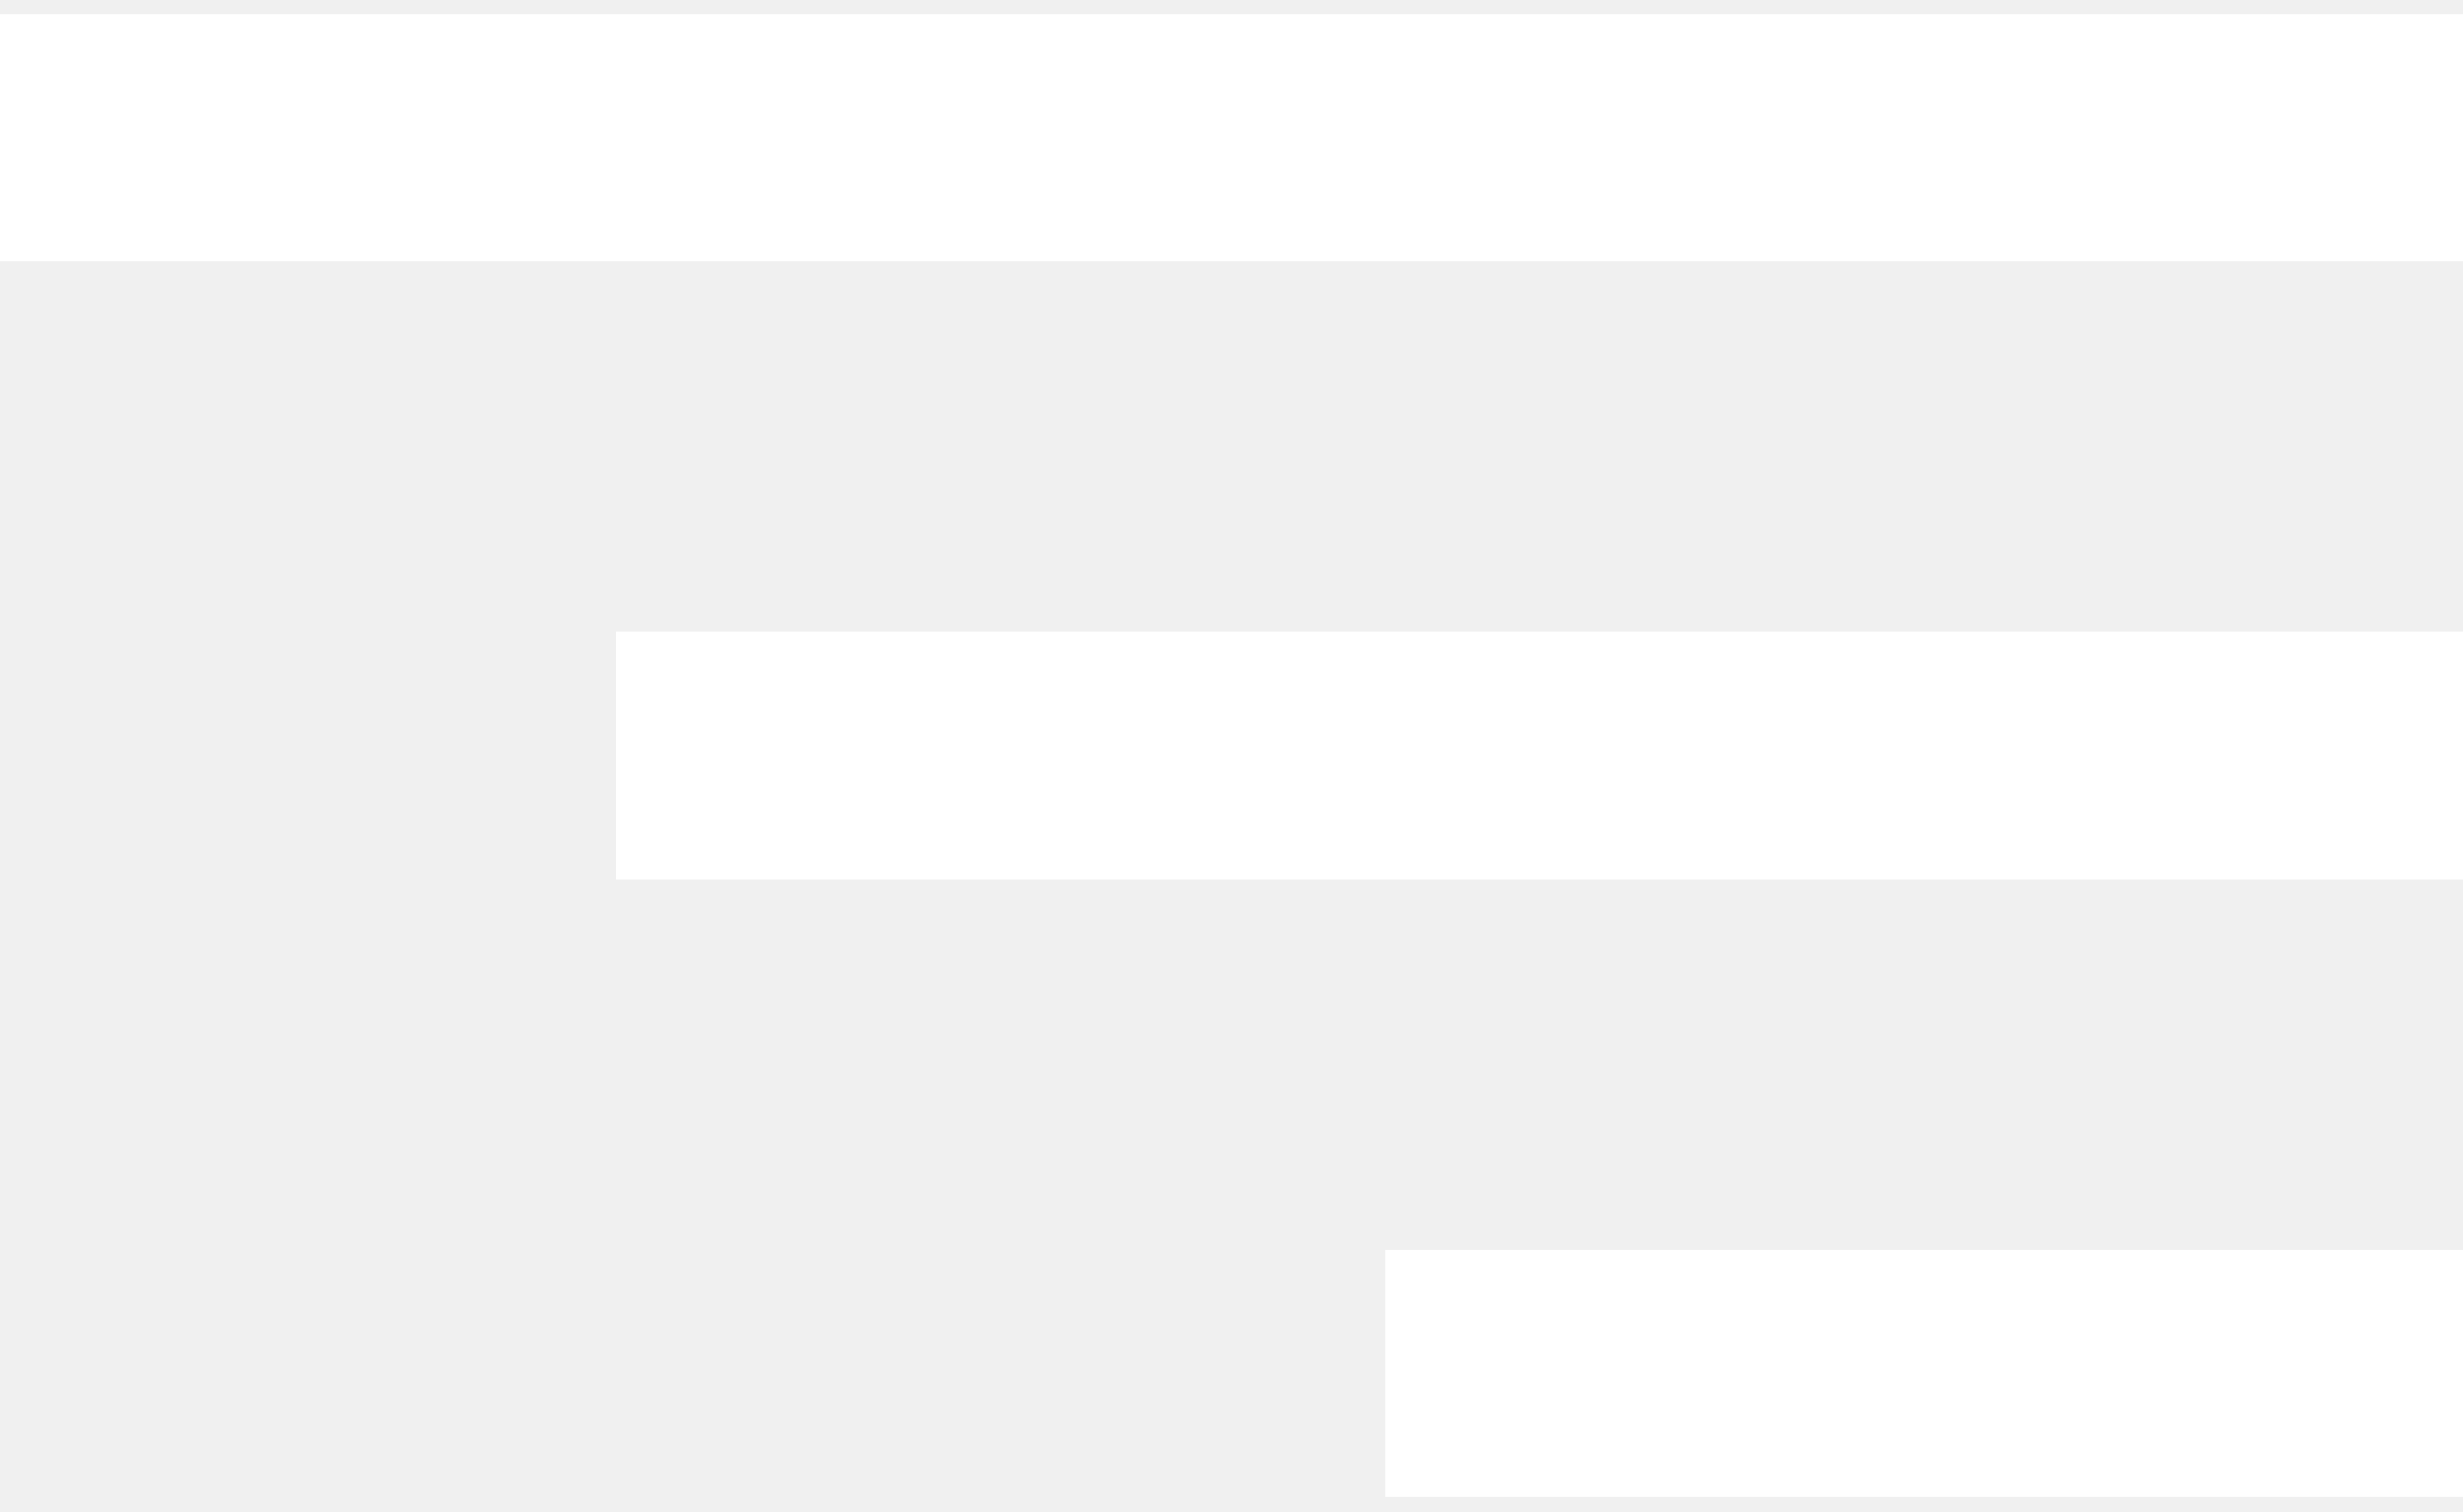
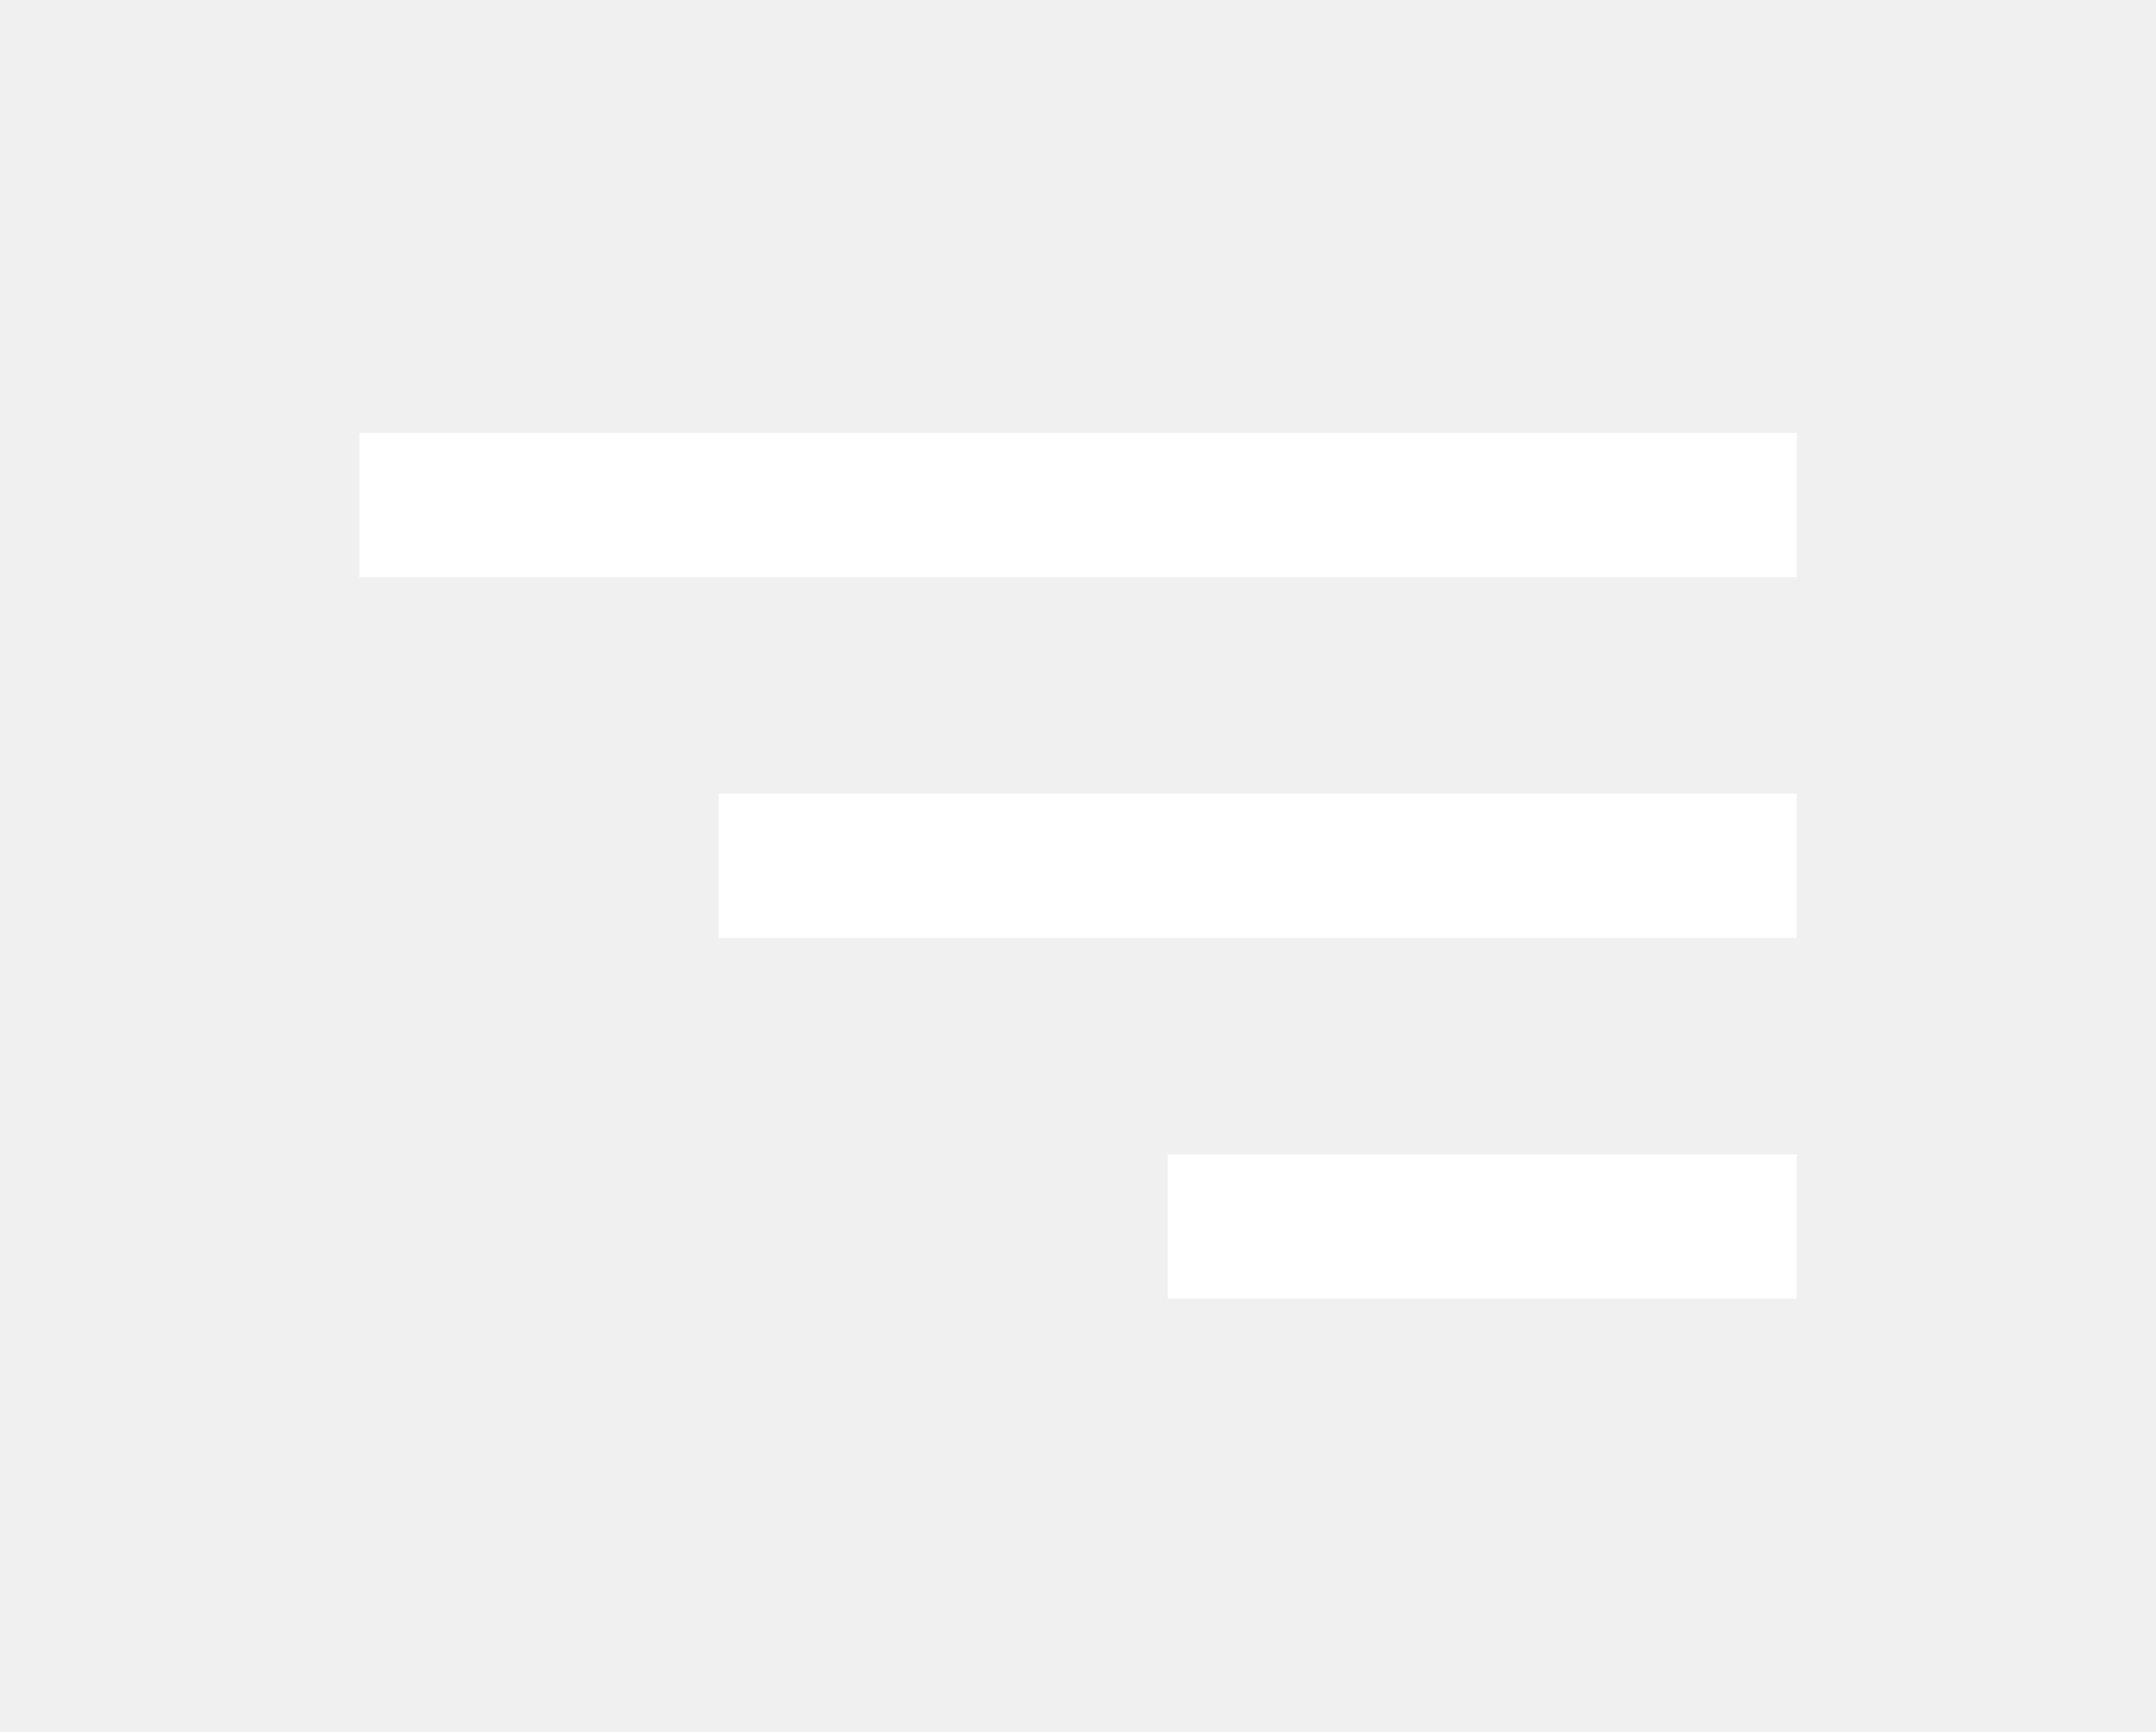
- <svg xmlns="http://www.w3.org/2000/svg" width="44" height="27" viewBox="0 0 44 27" fill="none">
-   <path d="M0 0.25H44V4.667H0V0.25ZM11 11.292H44V15.708H11V11.292ZM24.75 22.333H44V26.75H24.75V22.333Z" fill="white" />
+ <svg xmlns="http://www.w3.org/2000/svg" width="66" height="53" viewBox="0 0 66 53" fill="none">
+   <path d="M11 13.25H55V17.667H11V13.25ZM22 24.292H55V28.708H22V24.292ZM35.75 35.333H55V39.75H35.75V35.333Z" fill="white" />
</svg>
